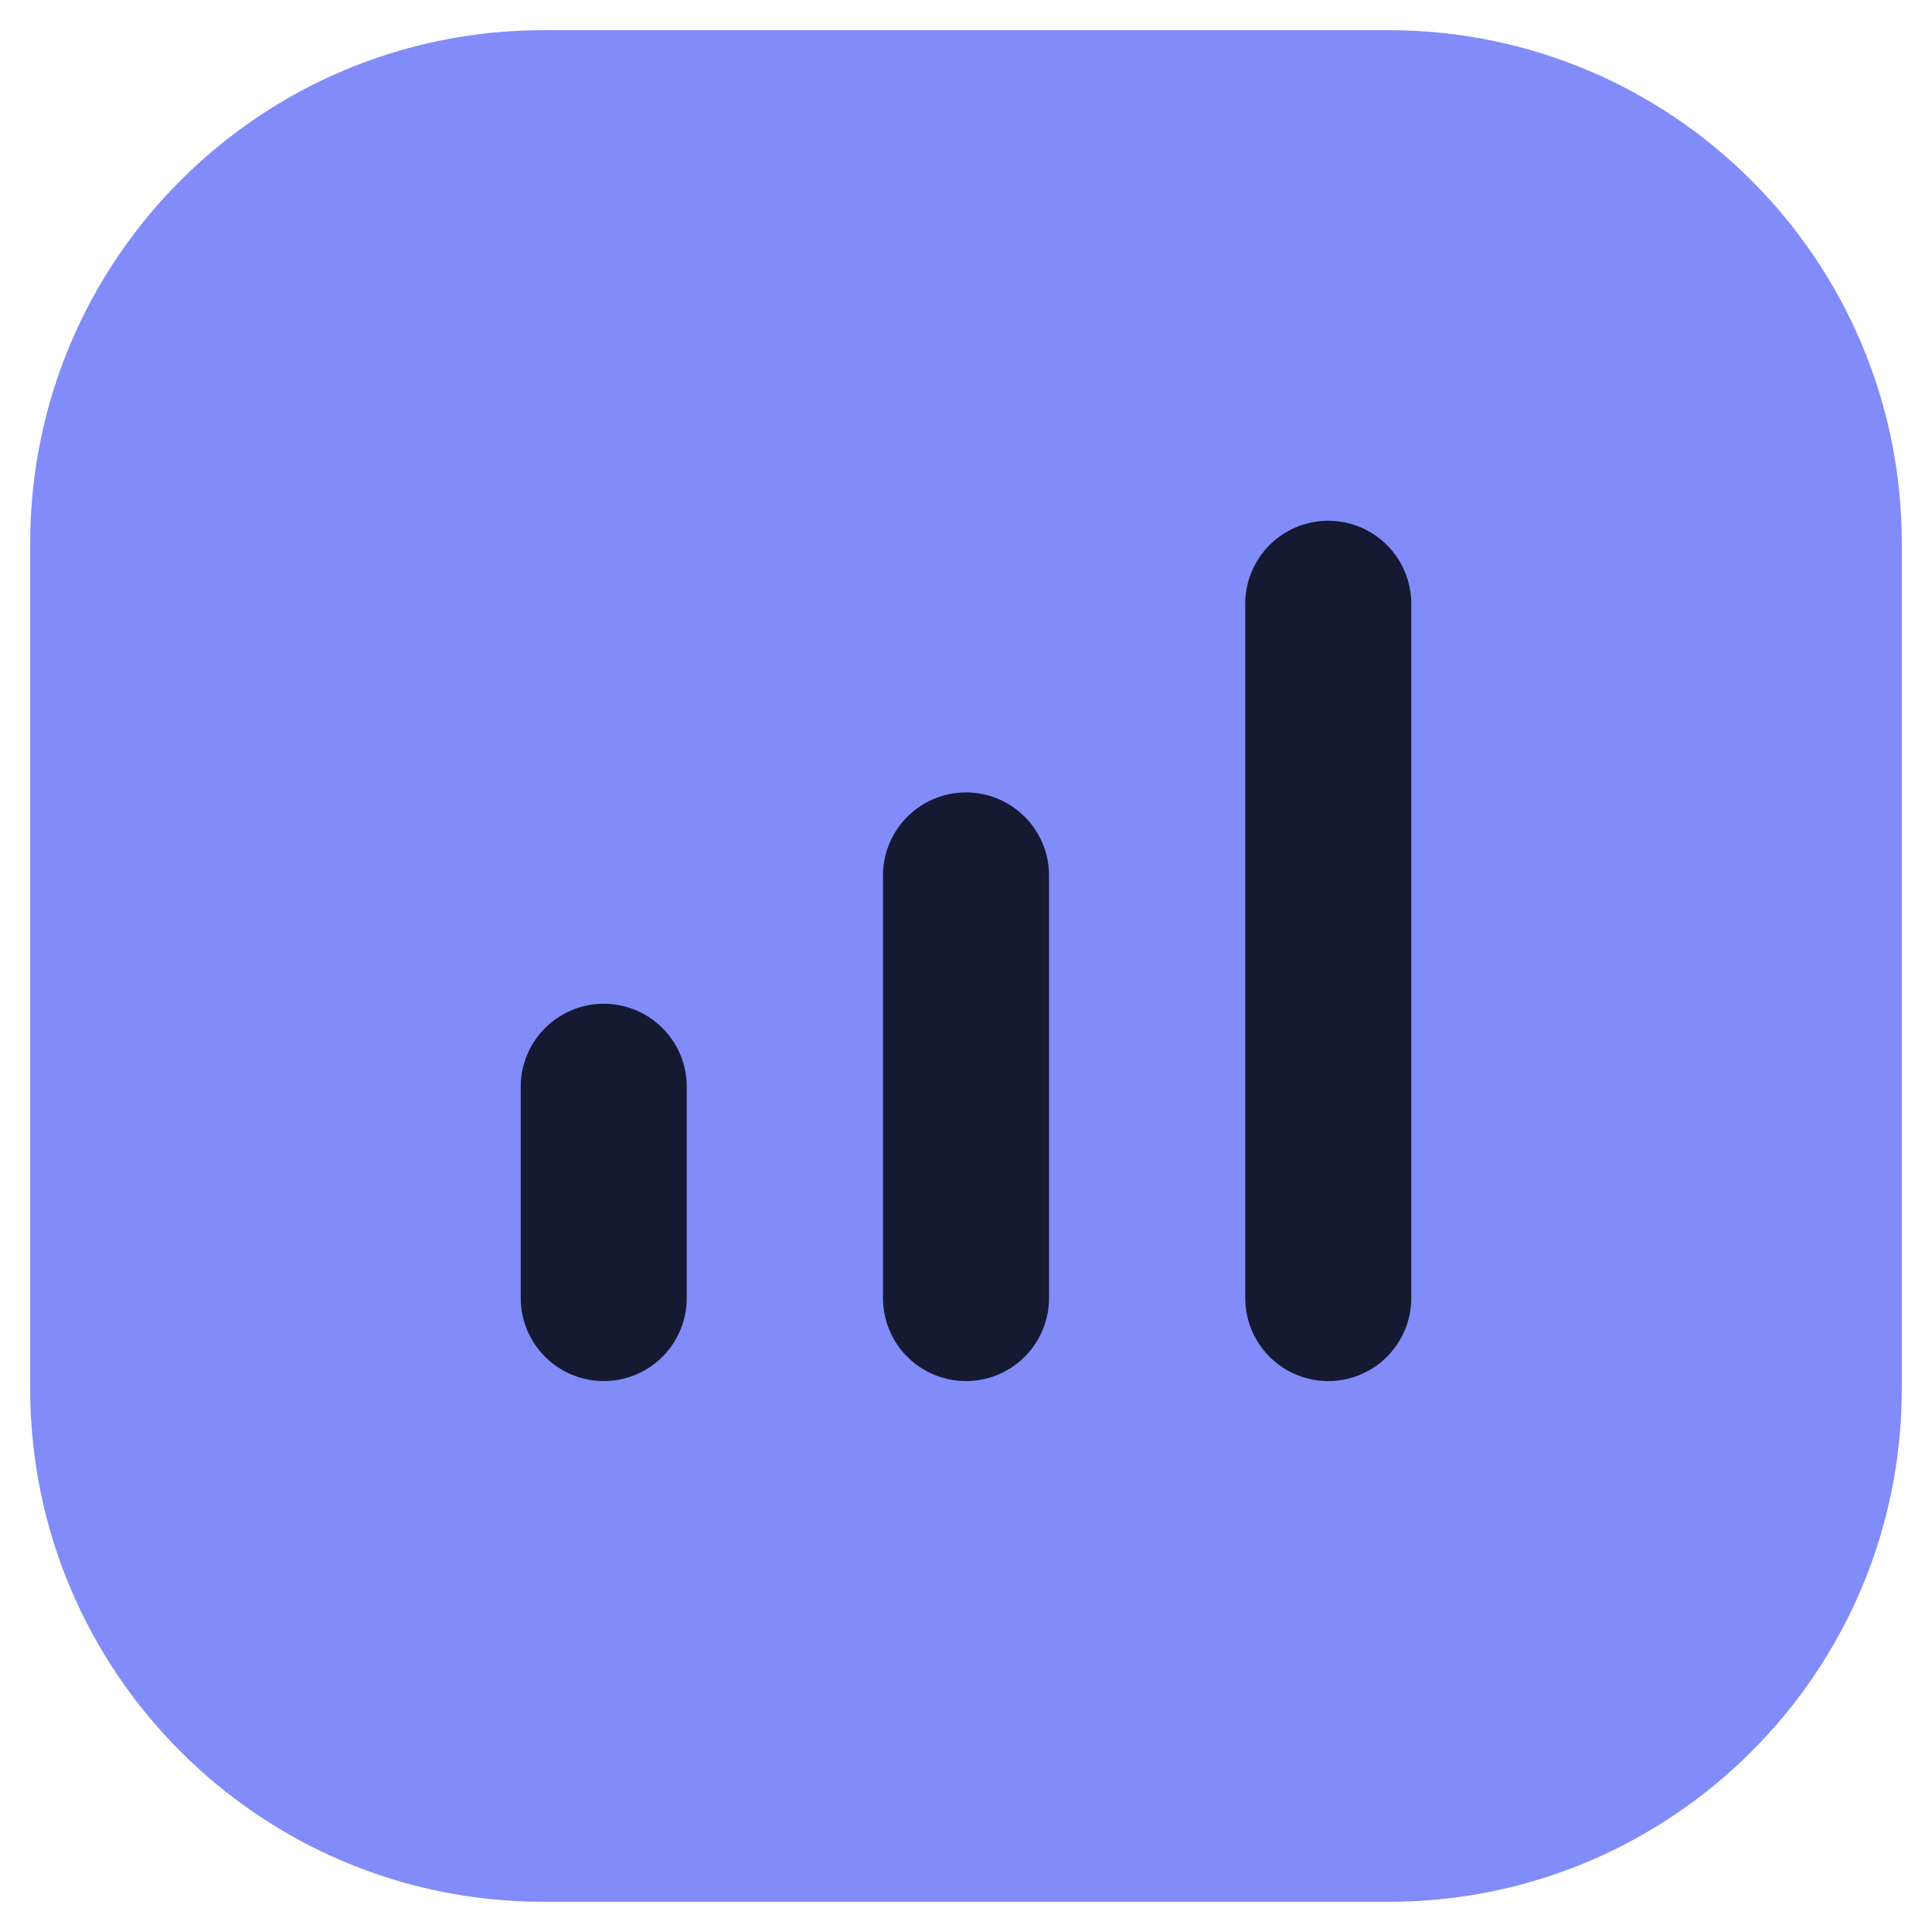
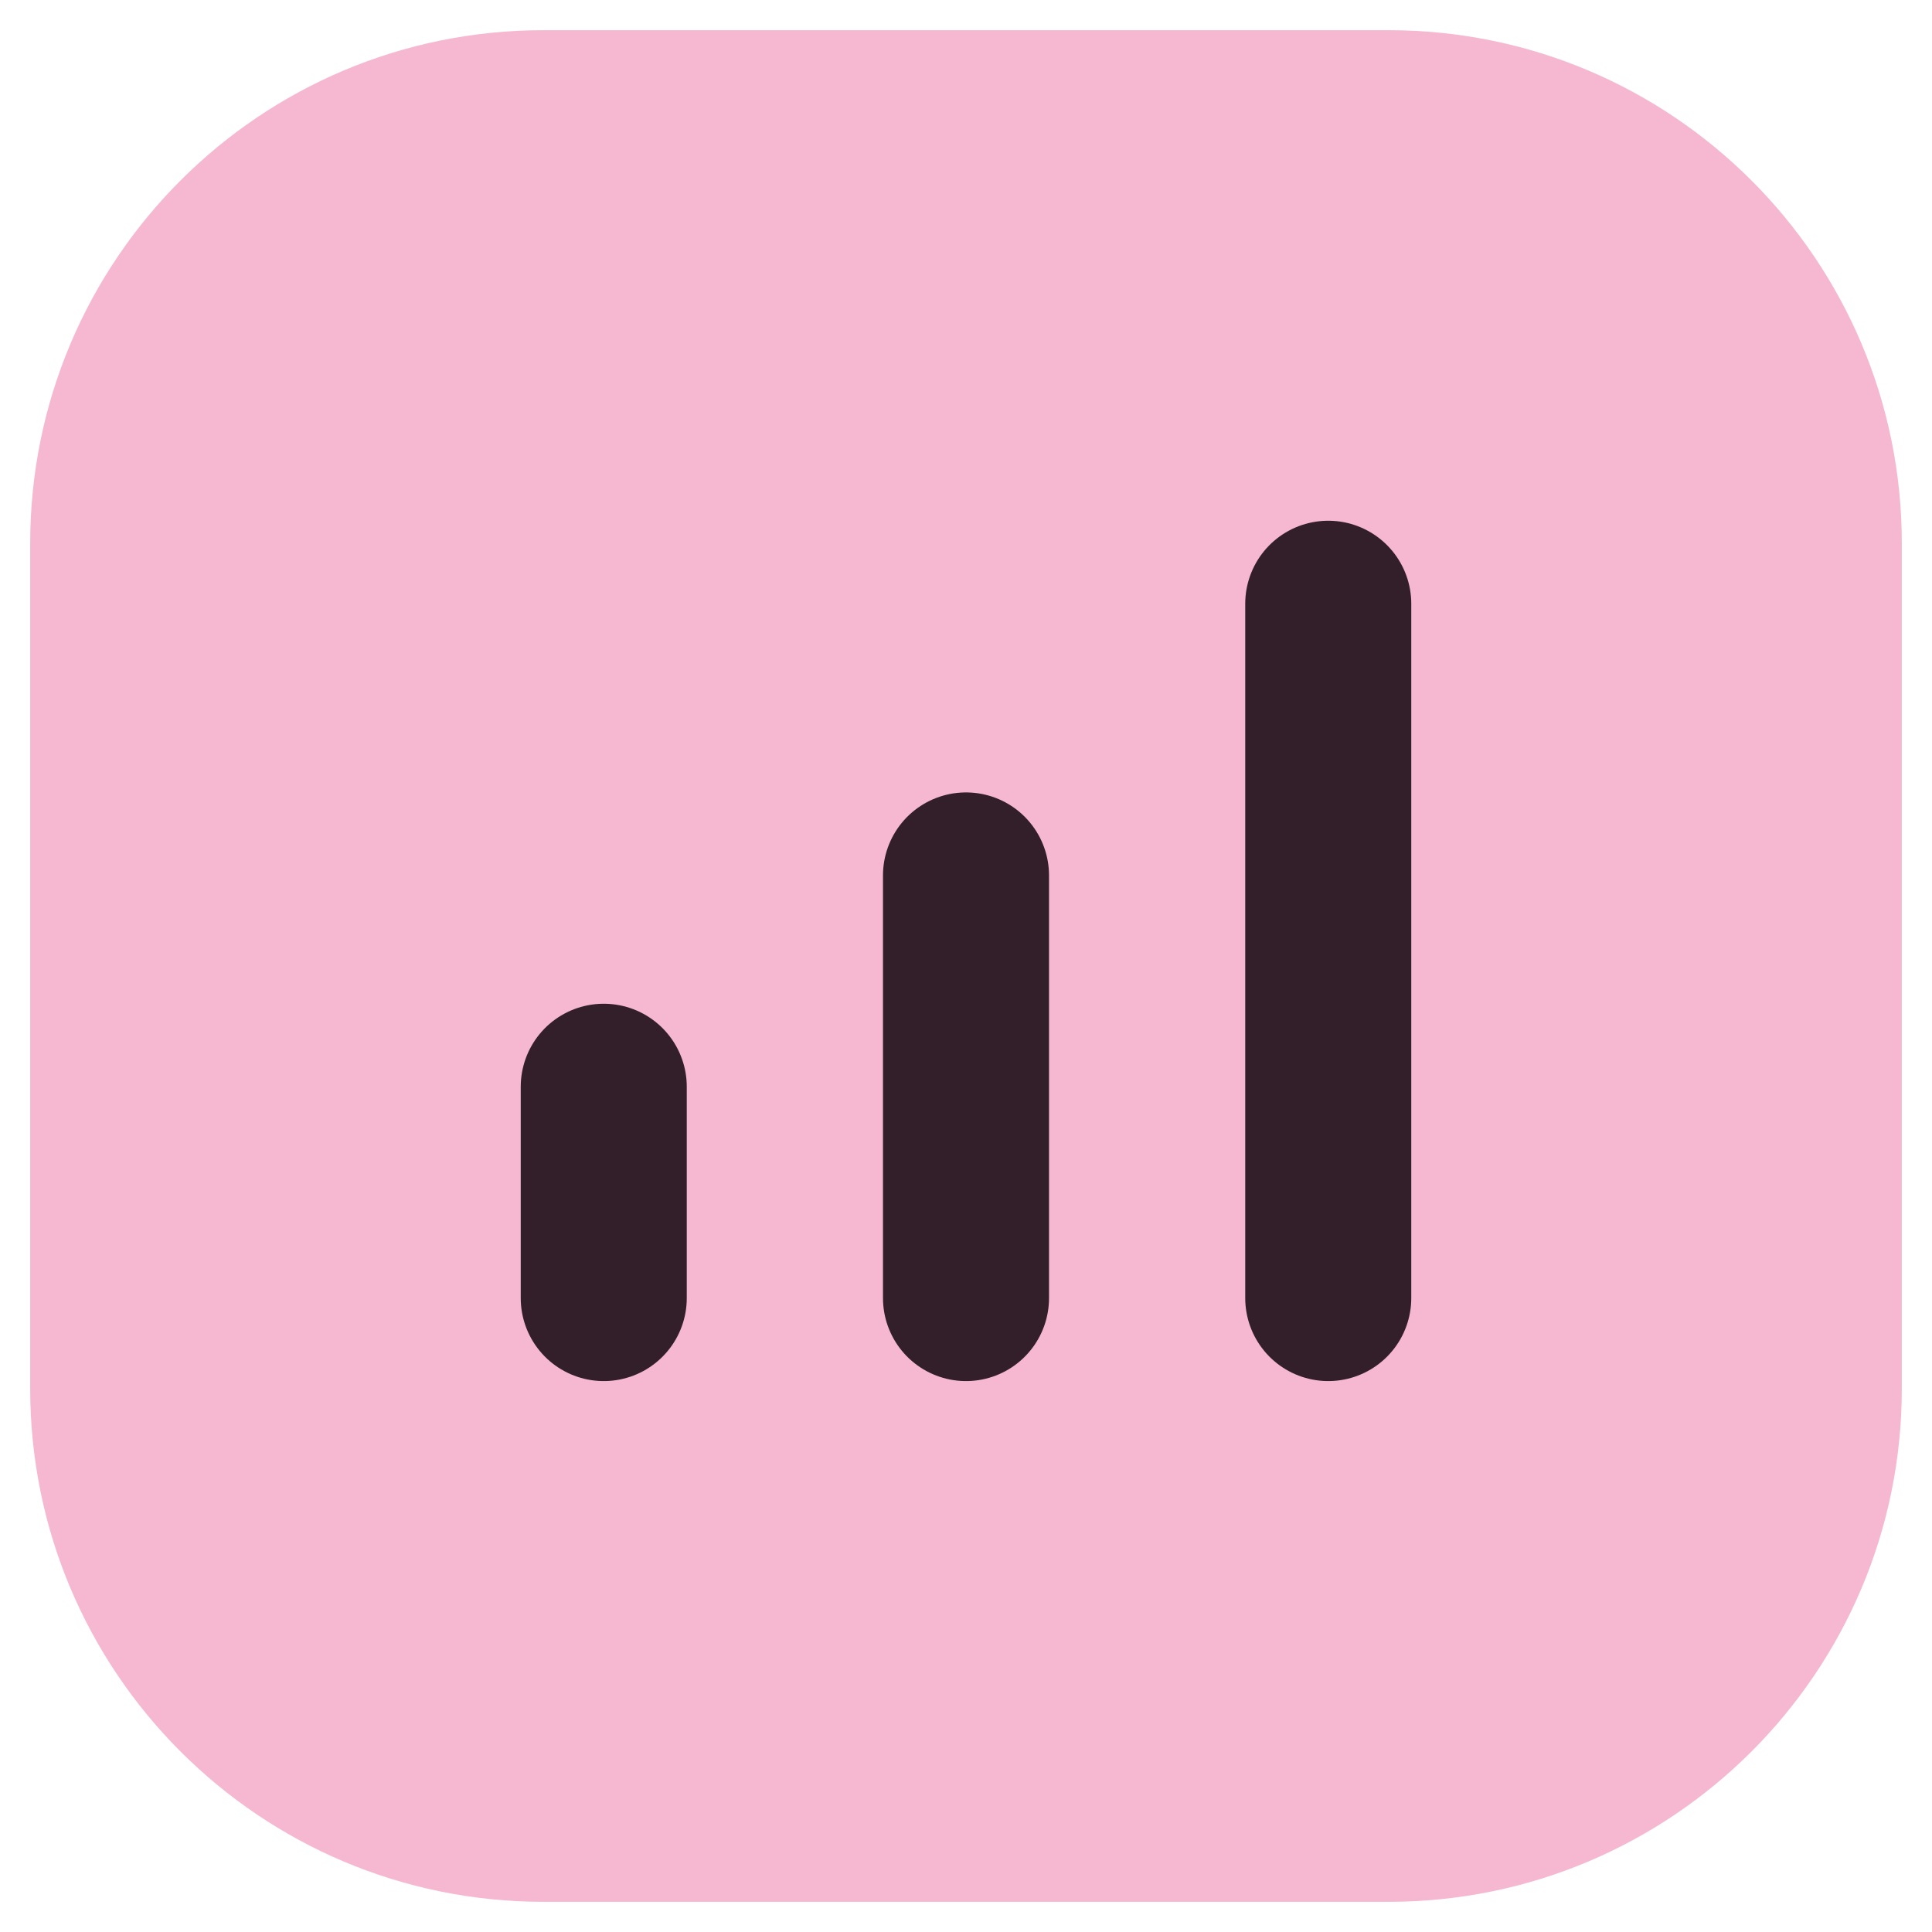
<svg xmlns="http://www.w3.org/2000/svg" viewBox="0 0 64 64" fill="none">
-   <rect x="1" y="1" width="62" height="62" rx="17" fill="#818CF8" />
-   <path d="M20 43V36m12 7V29m12 14V20" stroke="#141A32" stroke-width="5.5" stroke-linecap="round" />
+   <rect x="1" y="1" width="62" height="62" rx="17" fill="#F5B8D0" />
+   <path d="M20 43V36m12 7V29m12 14V20" stroke="#321F29" stroke-width="5.5" stroke-linecap="round" />
</svg>
